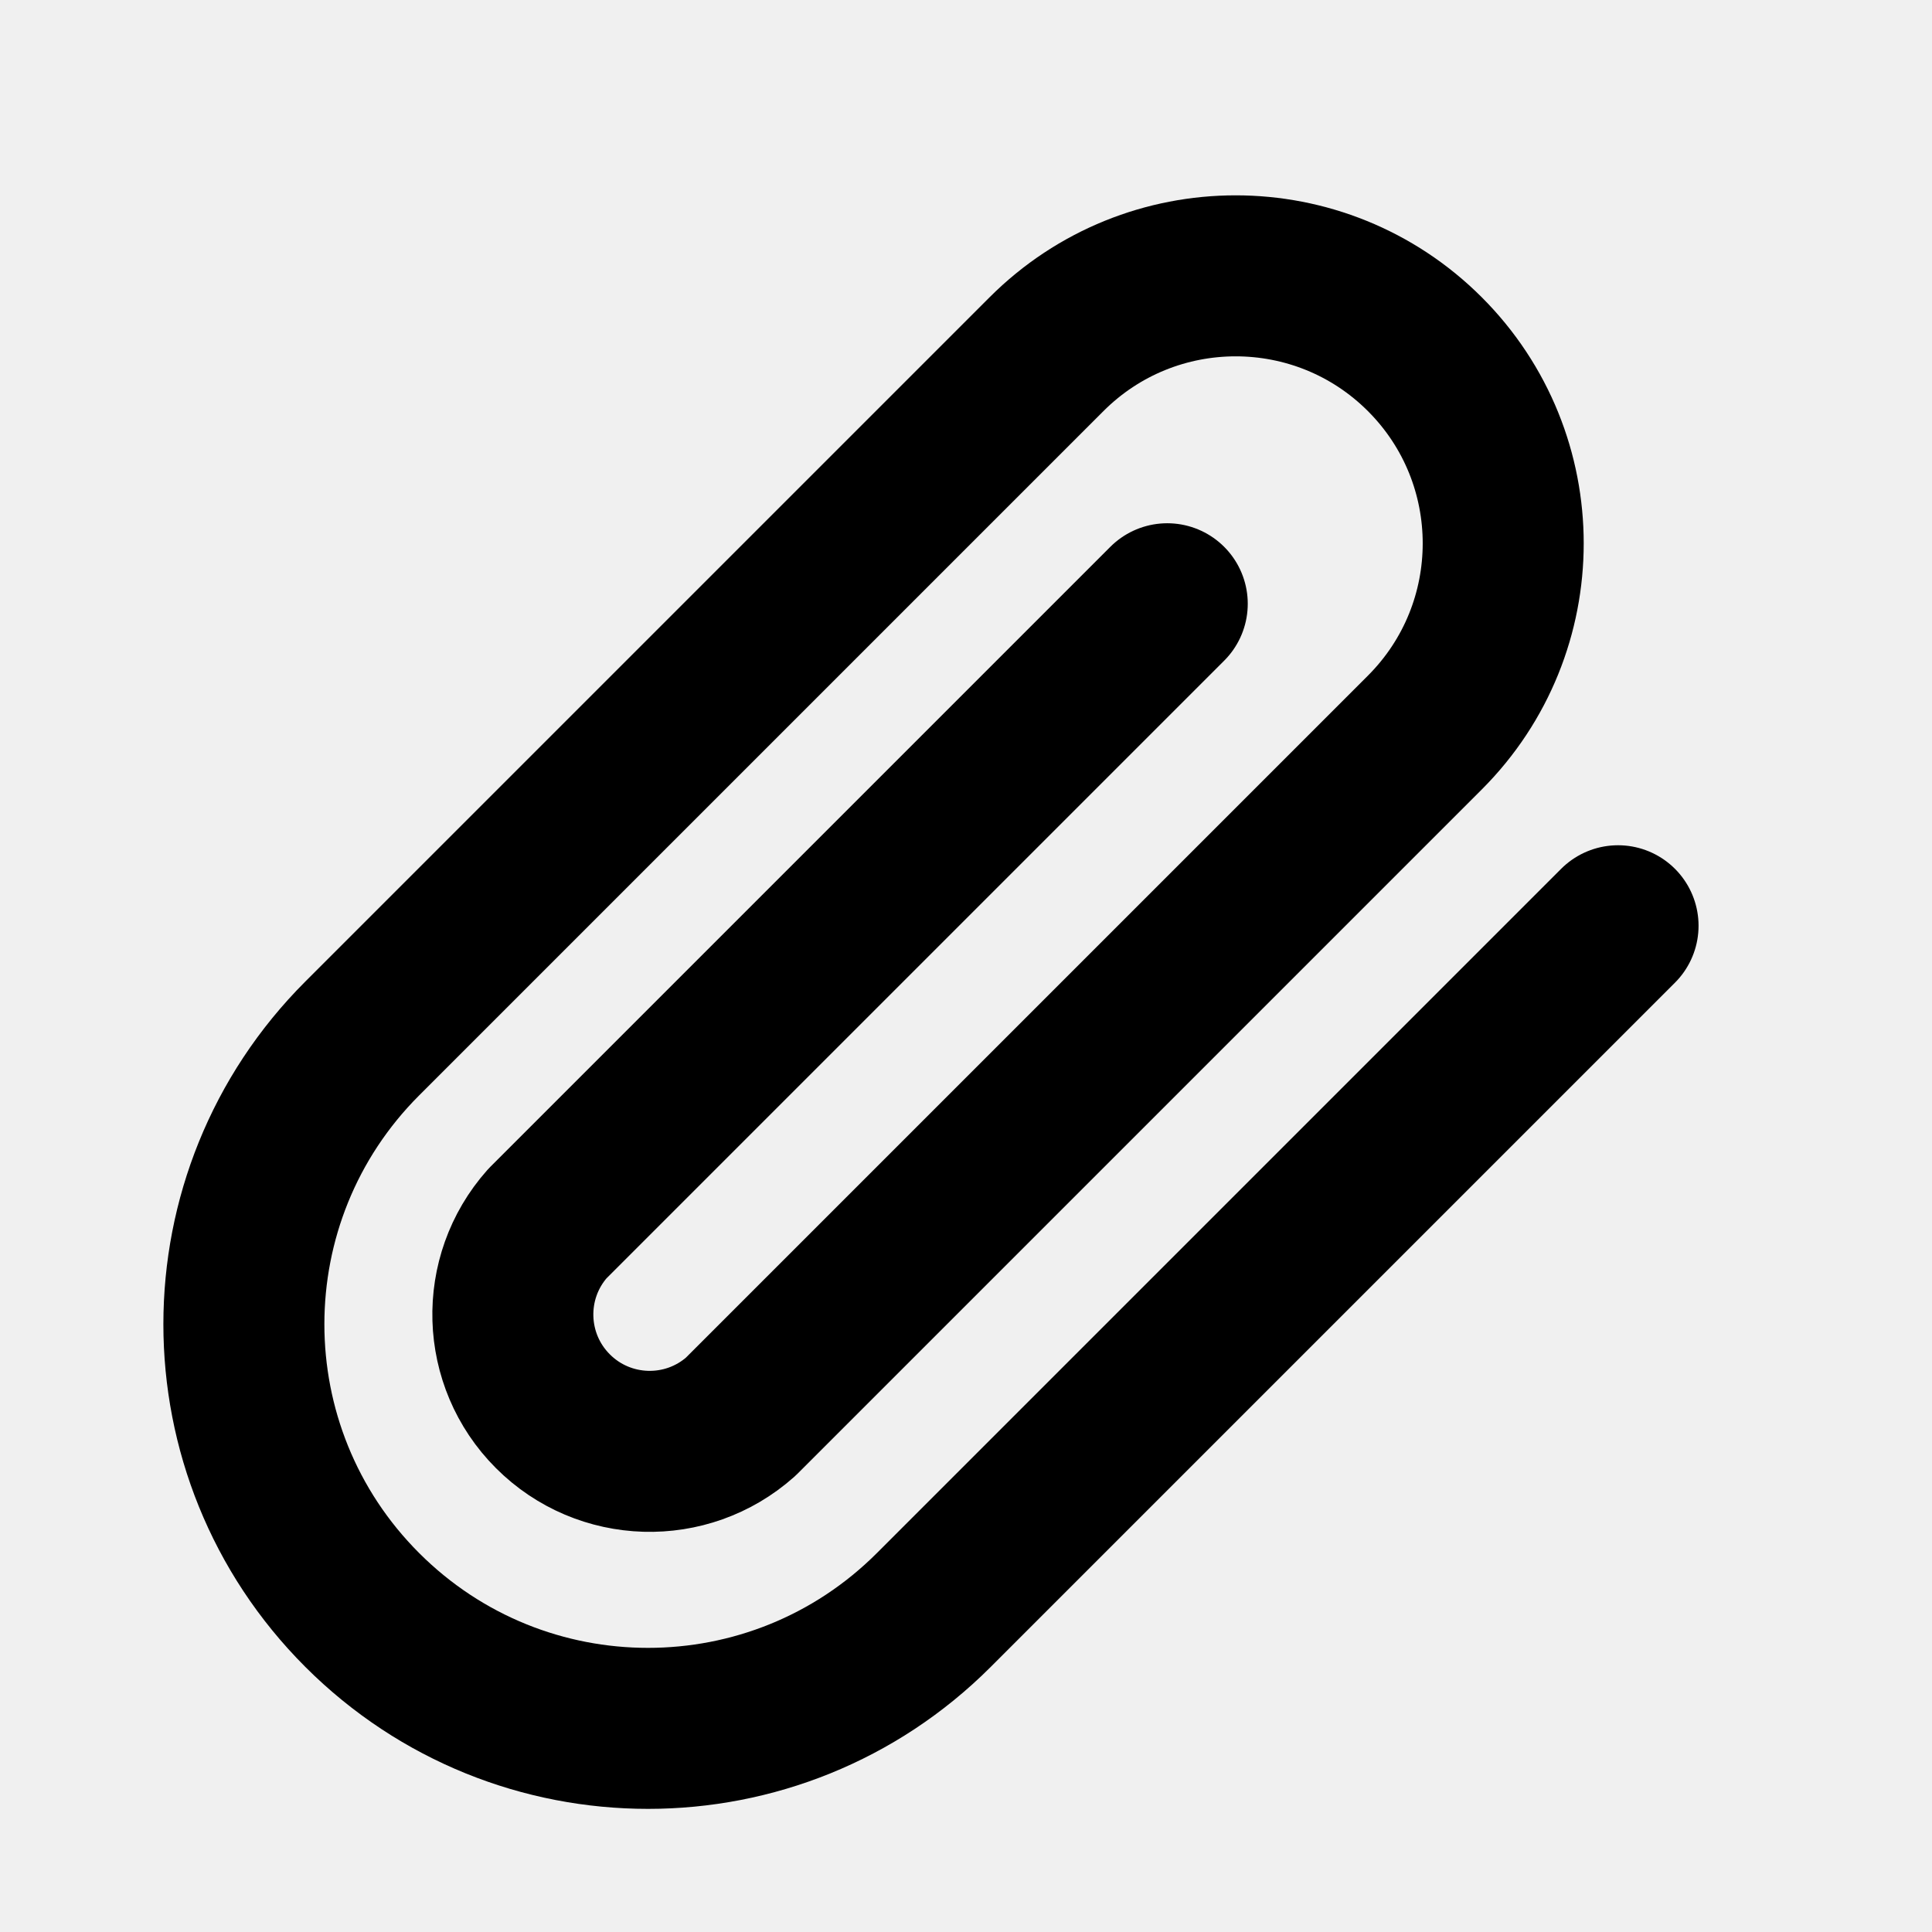
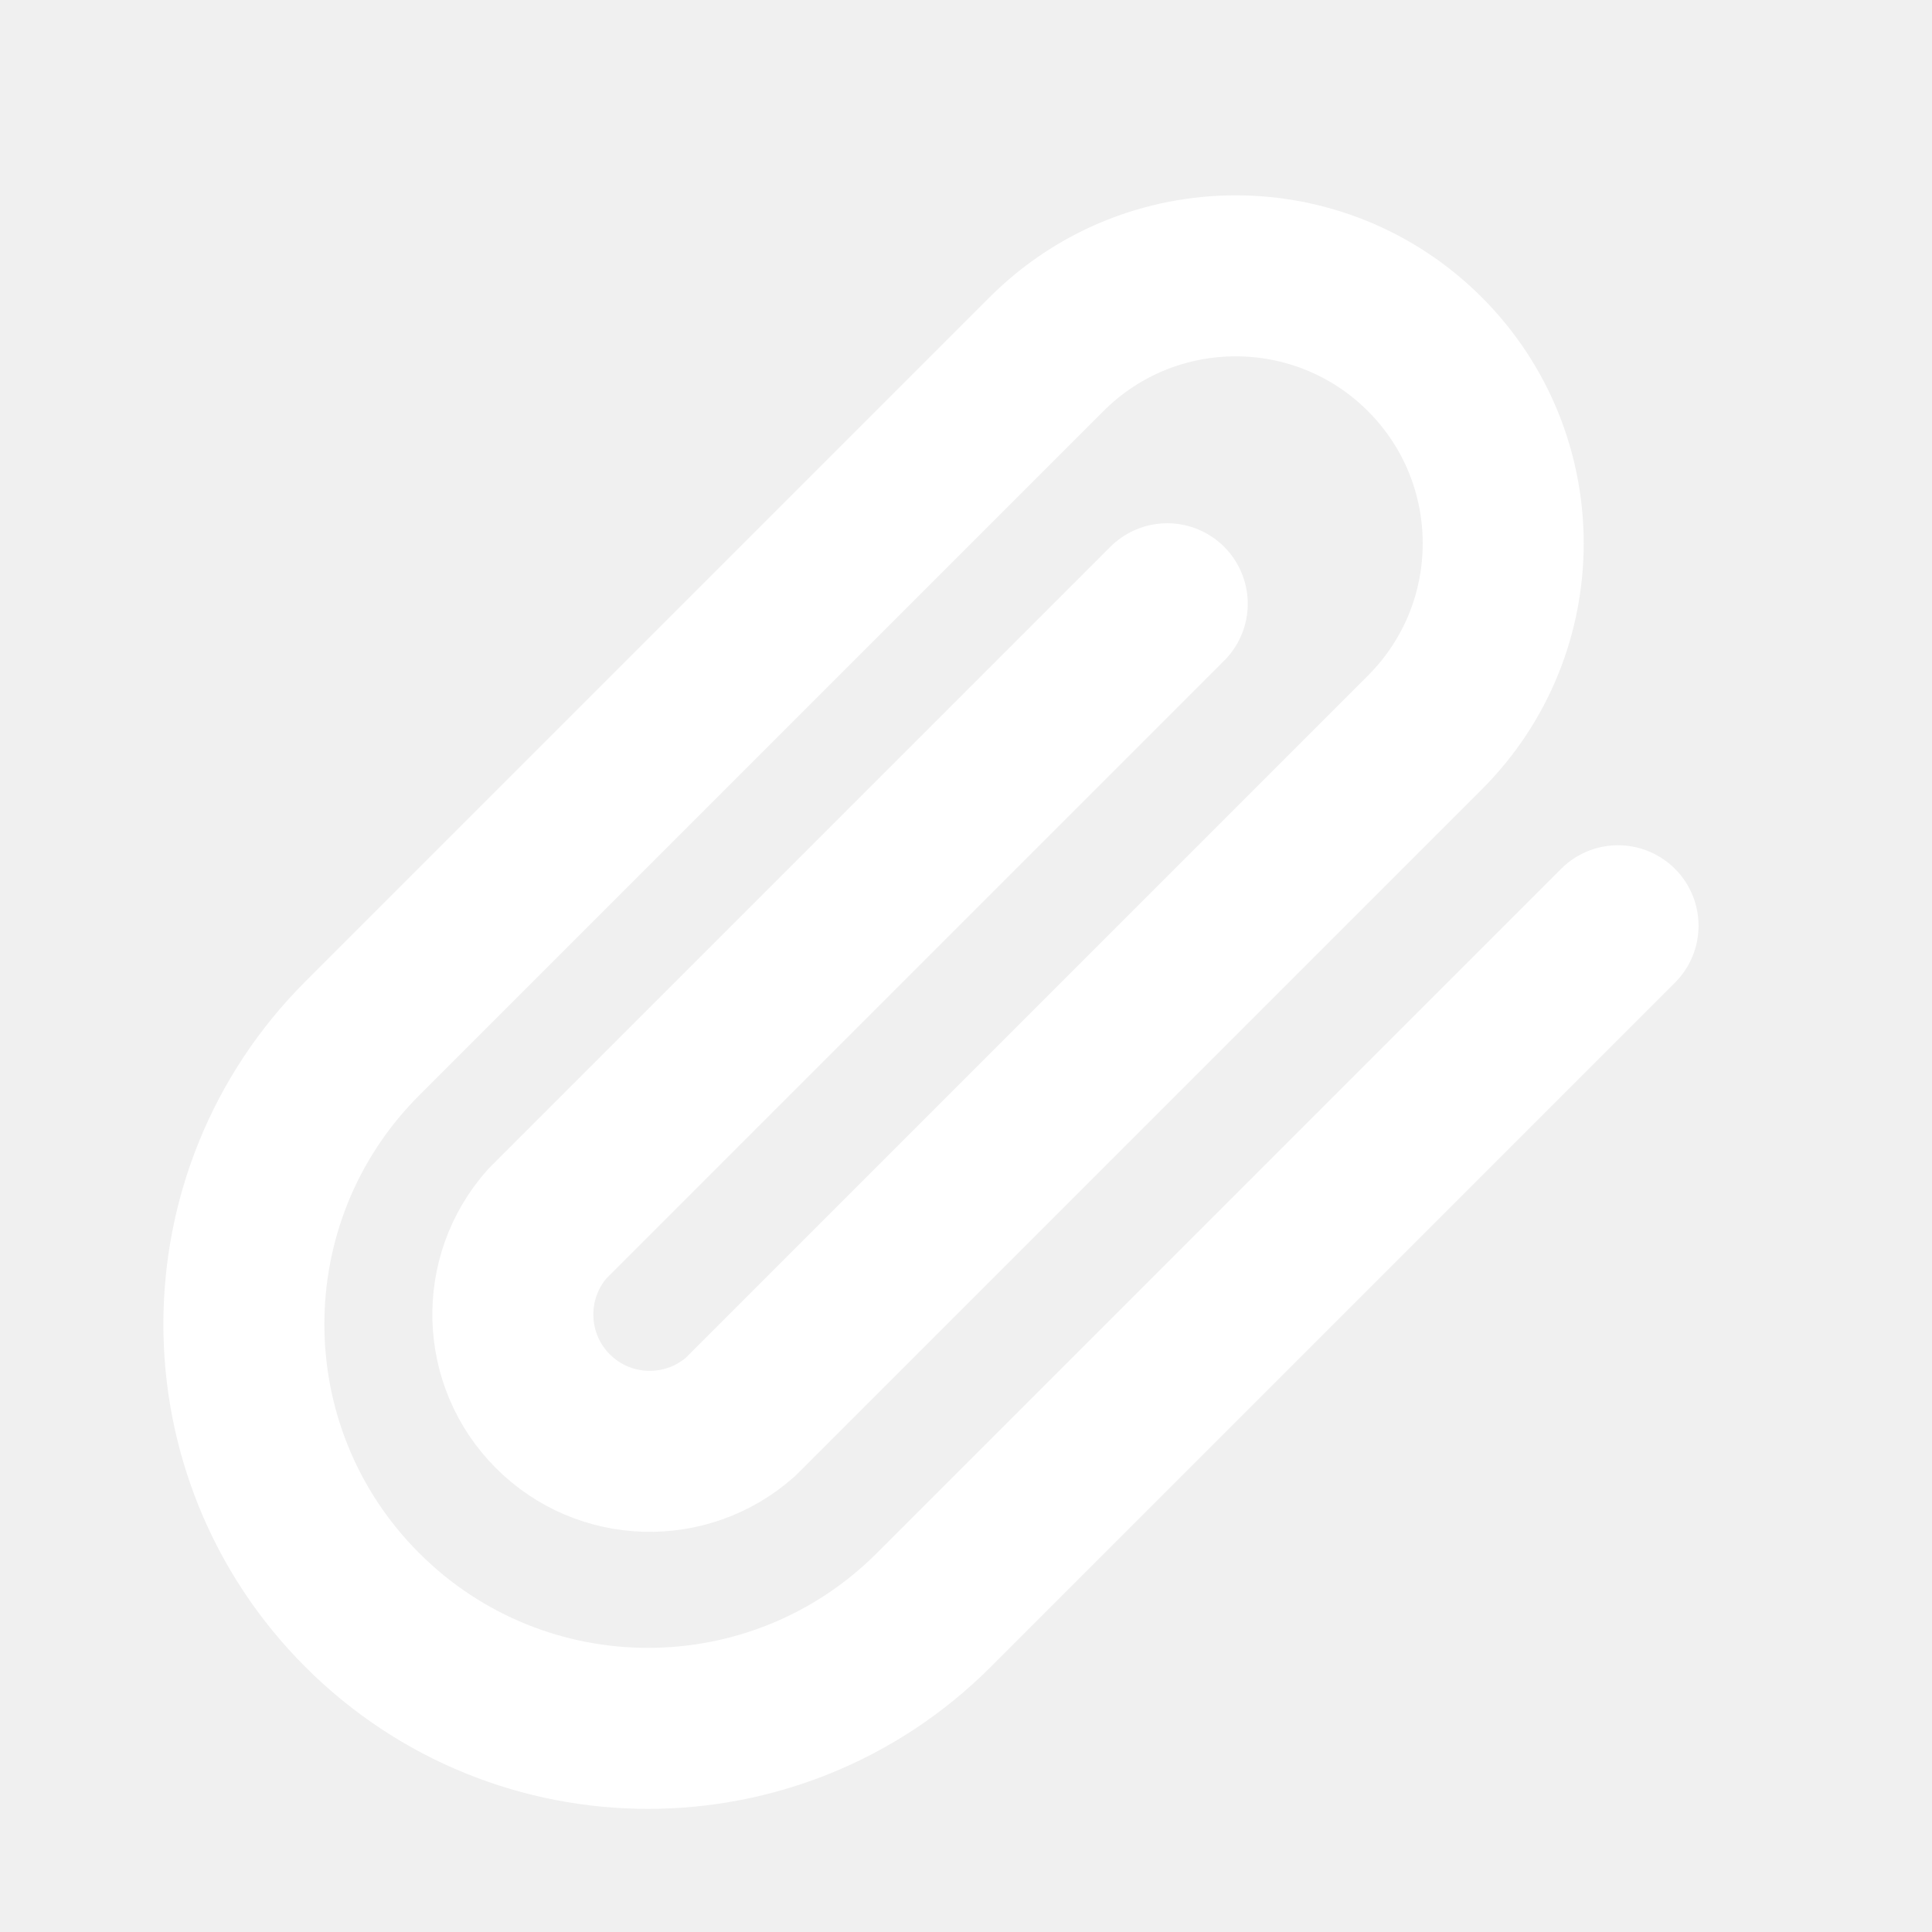
- <svg xmlns="http://www.w3.org/2000/svg" width="24" height="24" viewBox="0 0 24 24" fill="none" stroke="currentColor" stroke-width="2" stroke-linecap="round" stroke-linejoin="round">
+ <svg xmlns="http://www.w3.org/2000/svg" width="24" height="24" viewBox="0 0 24 24" fill="none" stroke="#ffffff" stroke-width="2" stroke-linecap="round" stroke-linejoin="round">
  <path d="M20.1 11.5 11.6 20a5 5 0 0 1-7.1-7.1l8.5-8.5a3.3 3.3 0 0 1 4.7 4.7l-8.5 8.5a1.7 1.7 0 0 1-2.4-2.4l7.7-7.7" />
</svg>
